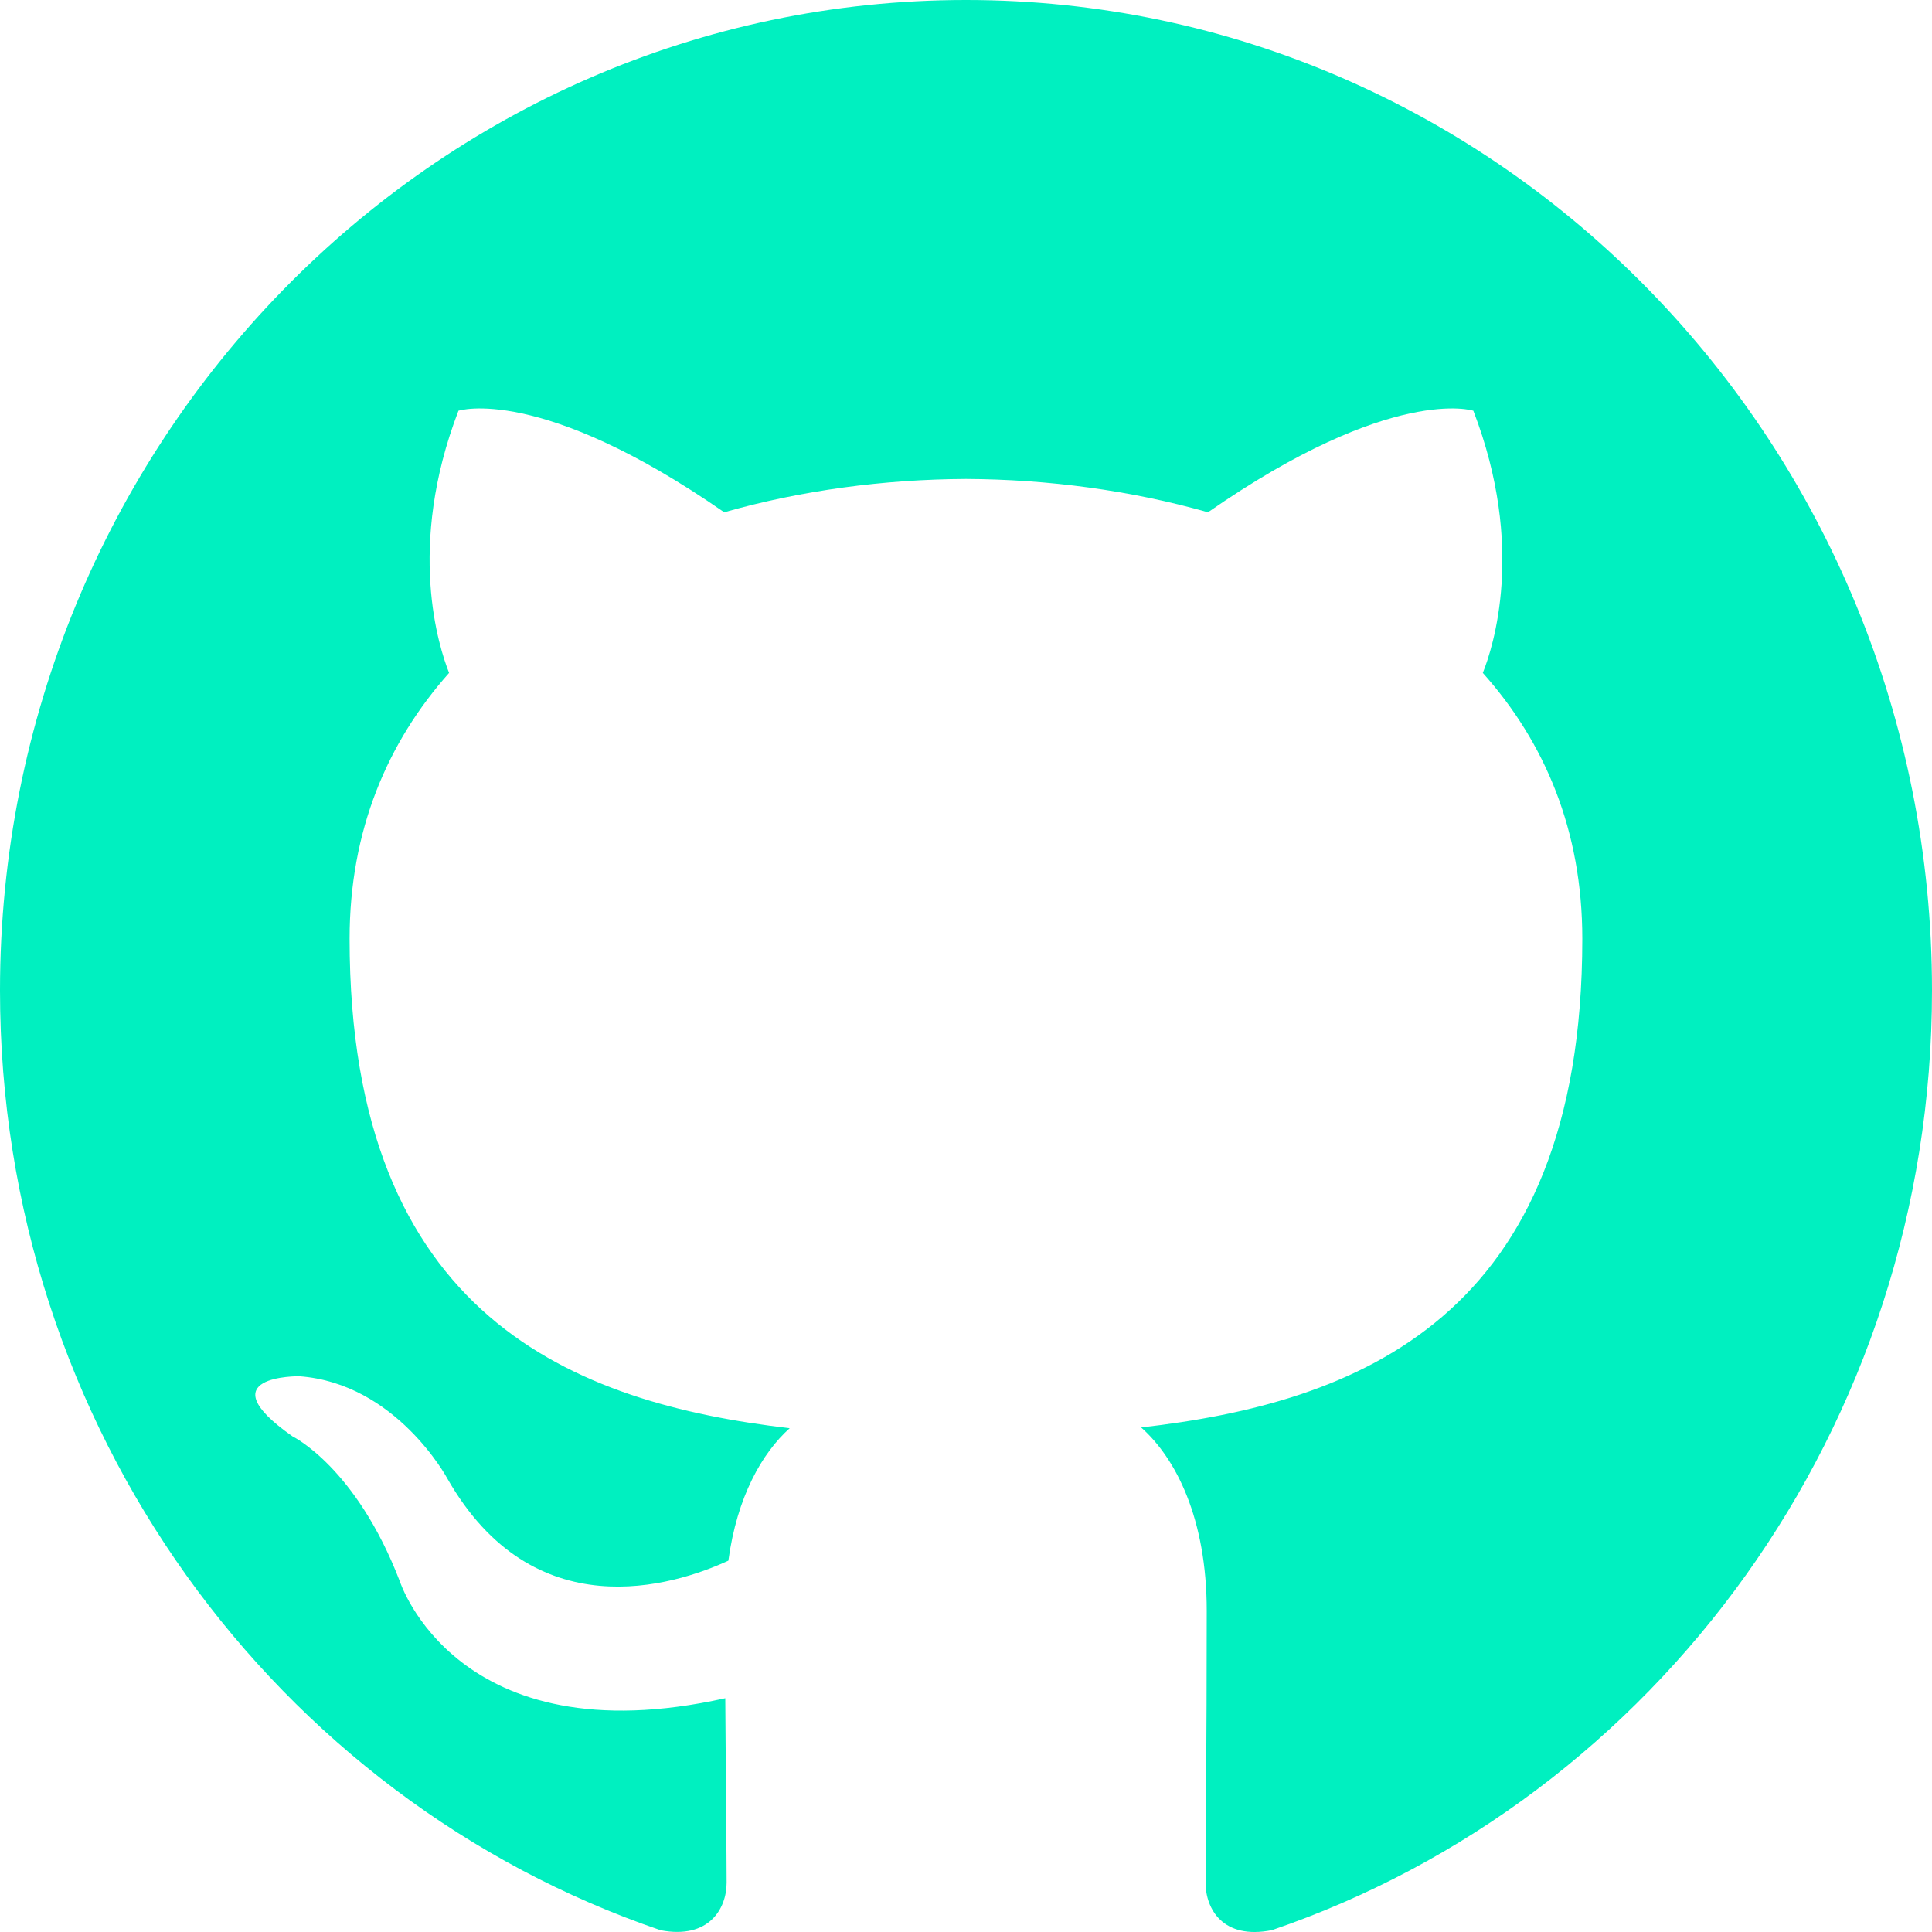
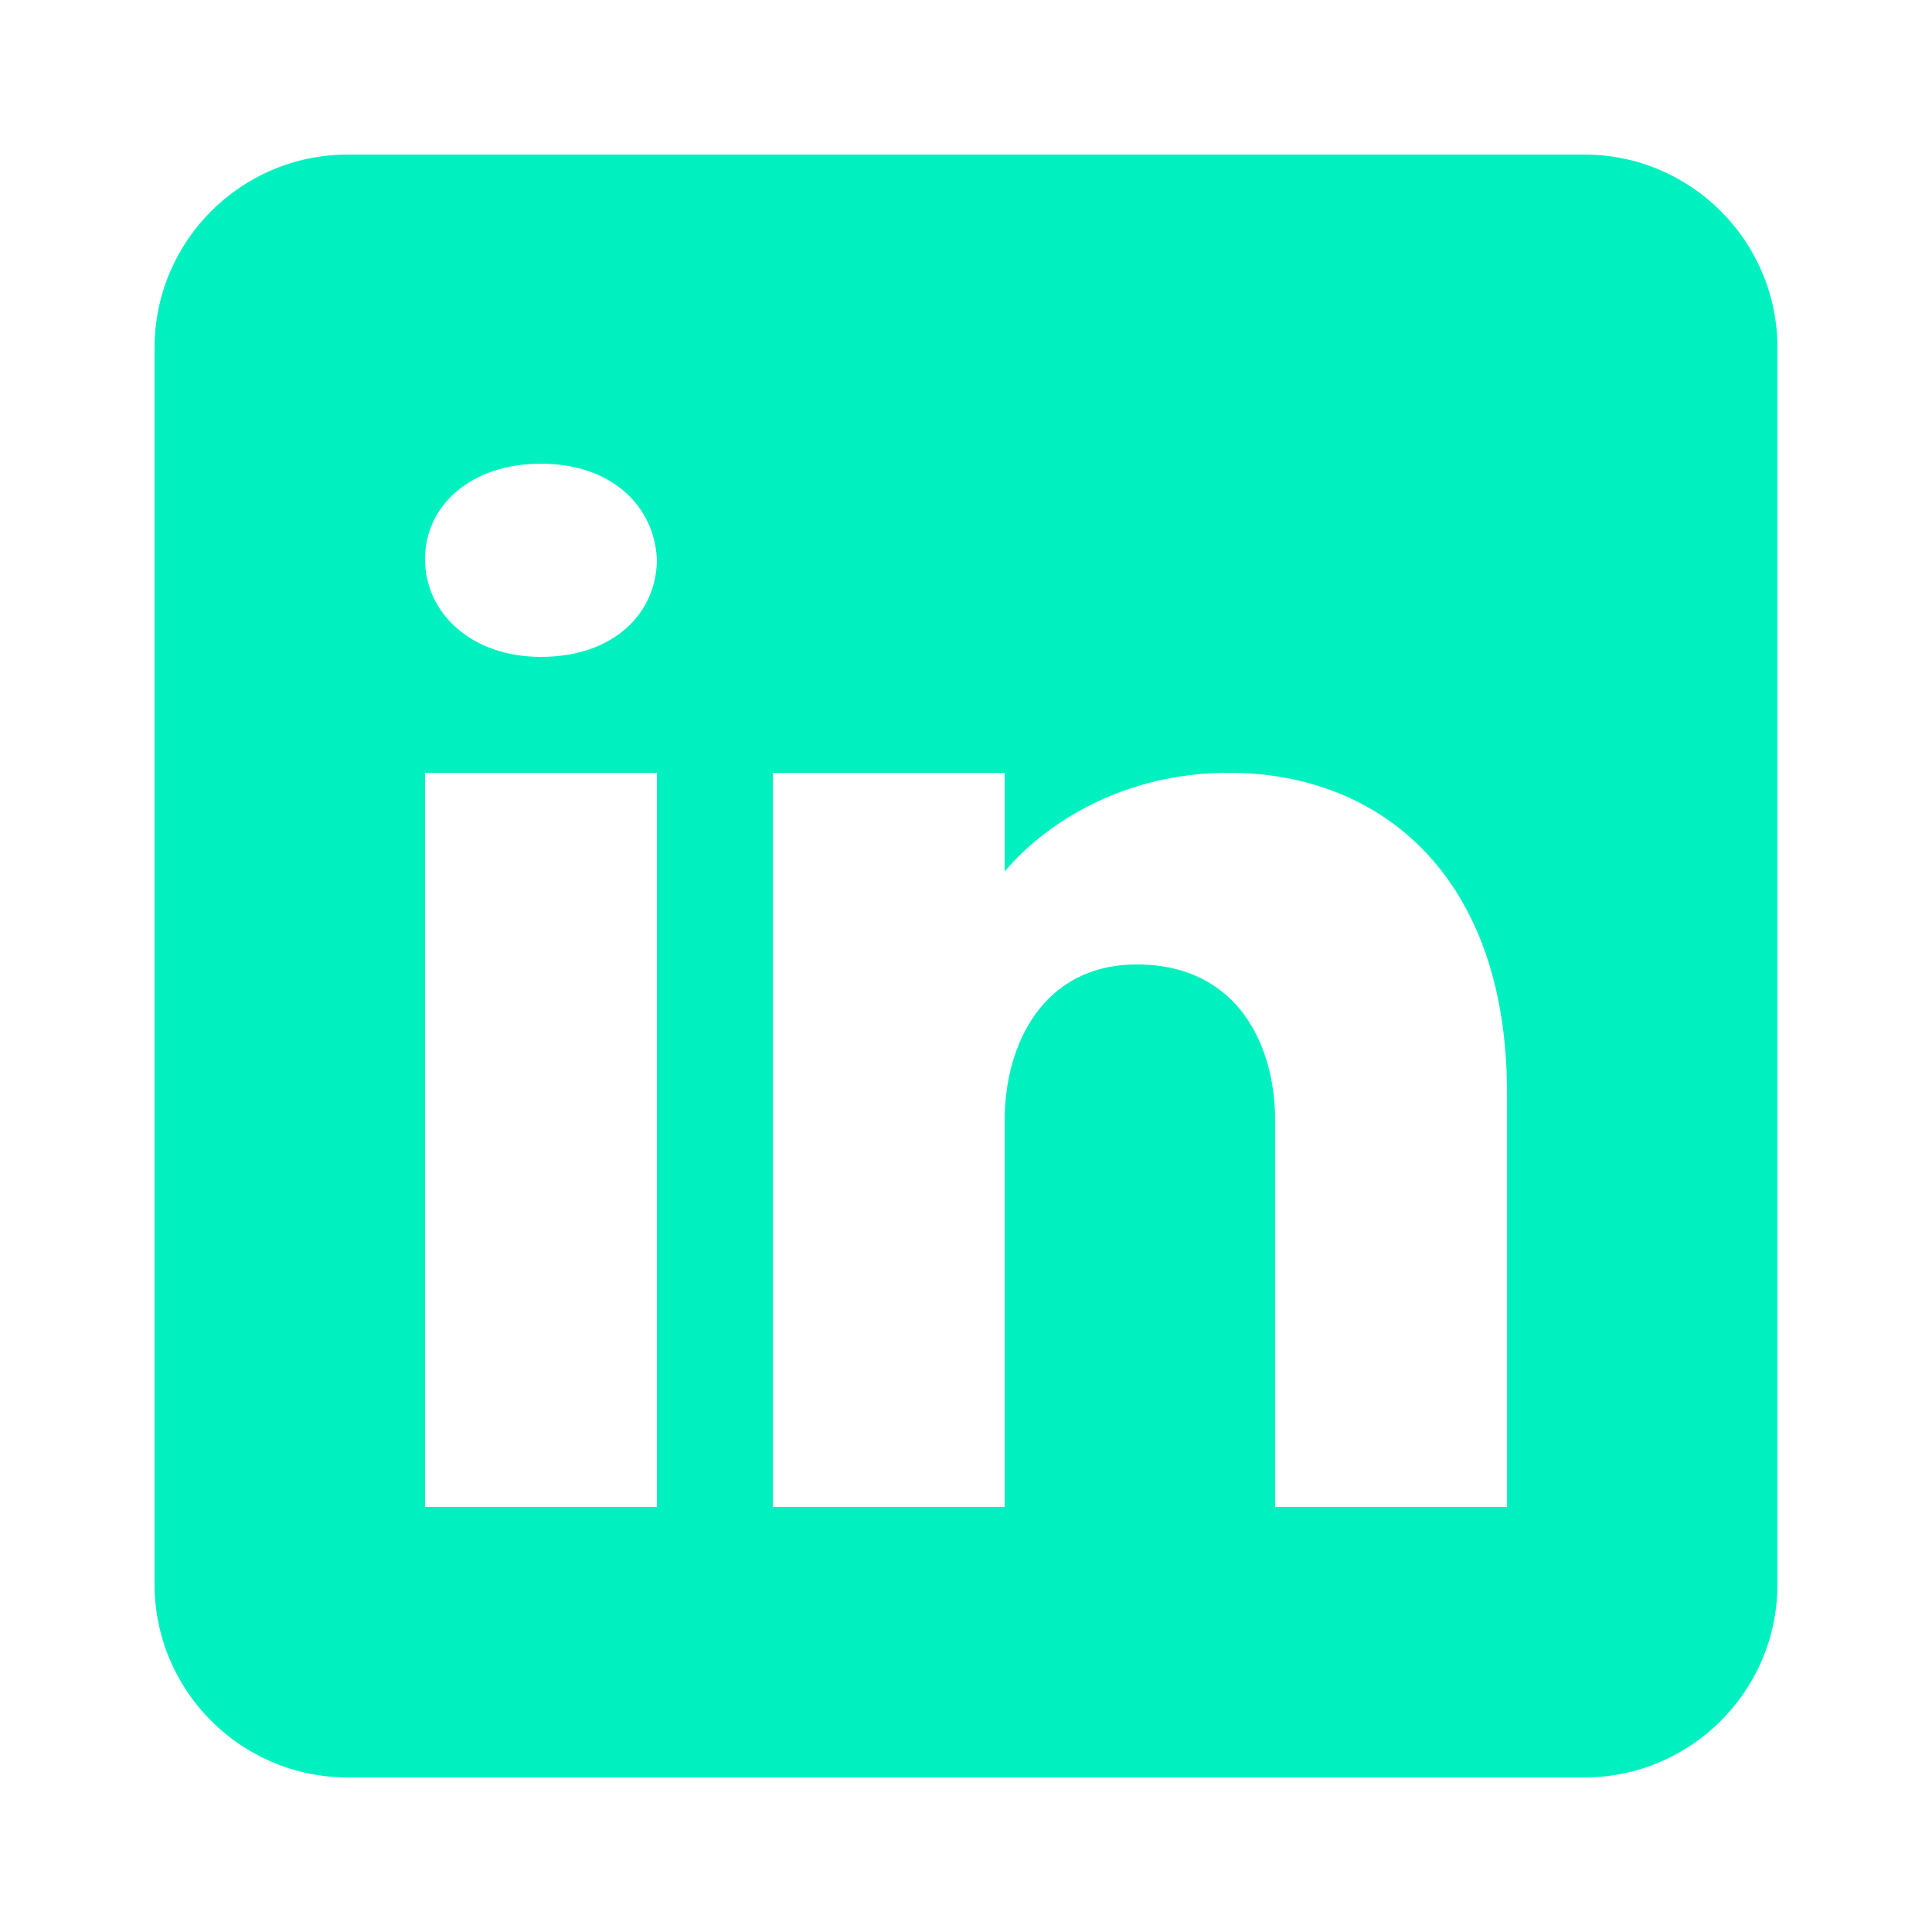
- <svg xmlns="http://www.w3.org/2000/svg" width="800px" height="800px" viewBox="0 0 20 20" version="1.1" fill="#000000">
-   <g id="SVGRepo_bgCarrier" stroke-width="0" />
-   <g id="SVGRepo_tracerCarrier" stroke-linecap="round" stroke-linejoin="round" />
-   <g id="SVGRepo_iconCarrier">
-     <defs> </defs>
-     <g id="Page-1" stroke="none" stroke-width="1" fill="none" fill-rule="evenodd">
-       <g id="Dribbble-Light-Preview" transform="translate(-140, -7559)" fill="#00f0c0">
-         <g id="icons" transform="translate(56, 160)">
-           <path d="M94,7399 C99.523,7399 104,7403.59 104,7409.253 C104,7413.782 101.138,7417.624 97.167,7418.981 C96.66,7419.082 96.48,7418.762 96.48,7418.489 C96.48,7418.151 96.492,7417.047 96.492,7415.675 C96.492,7414.719 96.172,7414.095 95.813,7413.777 C98.04,7413.523 100.38,7412.656 100.38,7408.718 C100.38,7407.598 99.992,7406.684 99.35,7405.966 C99.454,7405.707 99.797,7404.664 99.252,7403.252 C99.252,7403.252 98.414,7402.977 96.505,7404.303 C95.706,7404.076 94.85,7403.962 94,7403.958 C93.15,7403.962 92.295,7404.076 91.497,7404.303 C89.586,7402.977 88.746,7403.252 88.746,7403.252 C88.203,7404.664 88.546,7405.707 88.649,7405.966 C88.01,7406.684 87.619,7407.598 87.619,7408.718 C87.619,7412.646 89.954,7413.526 92.175,7413.785 C91.889,7414.041 91.63,7414.493 91.54,7415.156 C90.97,7415.418 89.522,7415.871 88.63,7414.304 C88.63,7414.304 88.101,7413.319 87.097,7413.247 C87.097,7413.247 86.122,7413.234 87.029,7413.87 C87.029,7413.87 87.684,7414.185 88.139,7415.37 C88.139,7415.37 88.726,7417.2 91.508,7416.58 C91.513,7417.437 91.522,7418.245 91.522,7418.489 C91.522,7418.76 91.338,7419.077 90.839,7418.982 C86.865,7417.627 84,7413.783 84,7409.253 C84,7403.59 88.478,7399 94,7399" id="github-[#142]"> </path>
-         </g>
-       </g>
+ <svg xmlns="http://www.w3.org/2000/svg" viewBox="0,0,256,256" width="50px" height="50px" fill-rule="nonzero">
+   <g fill="#00f0c0" fill-rule="nonzero" stroke="none" stroke-width="1" stroke-linecap="butt" stroke-linejoin="miter" stroke-miterlimit="10" stroke-dasharray="" stroke-dashoffset="0" font-family="none" font-weight="none" font-size="none" text-anchor="none" style="mix-blend-mode: normal">
+     <g transform="scale(5.12,5.12)">
+       <path d="M41,4h-32c-2.76,0 -5,2.24 -5,5v32c0,2.76 2.24,5 5,5h32c2.76,0 5,-2.24 5,-5v-32c0,-2.76 -2.24,-5 -5,-5zM17,20v19h-6v-19zM11,14.47c0,-1.4 1.2,-2.47 3,-2.47c1.8,0 2.93,1.07 3,2.47c0,1.4 -1.12,2.53 -3,2.53c-1.8,0 -3,-1.13 -3,-2.53zM39,39h-6c0,0 0,-9.26 0,-10c0,-2 -1,-4 -3.5,-4.04h-0.08c-2.42,0 -3.42,2.06 -3.42,4.04c0,0.91 0,10 0,10h-6v-19h6v2.56c0,0 1.93,-2.56 5.81,-2.56c3.97,0 7.19,2.73 7.19,8.26z" />
    </g>
  </g>
</svg>
